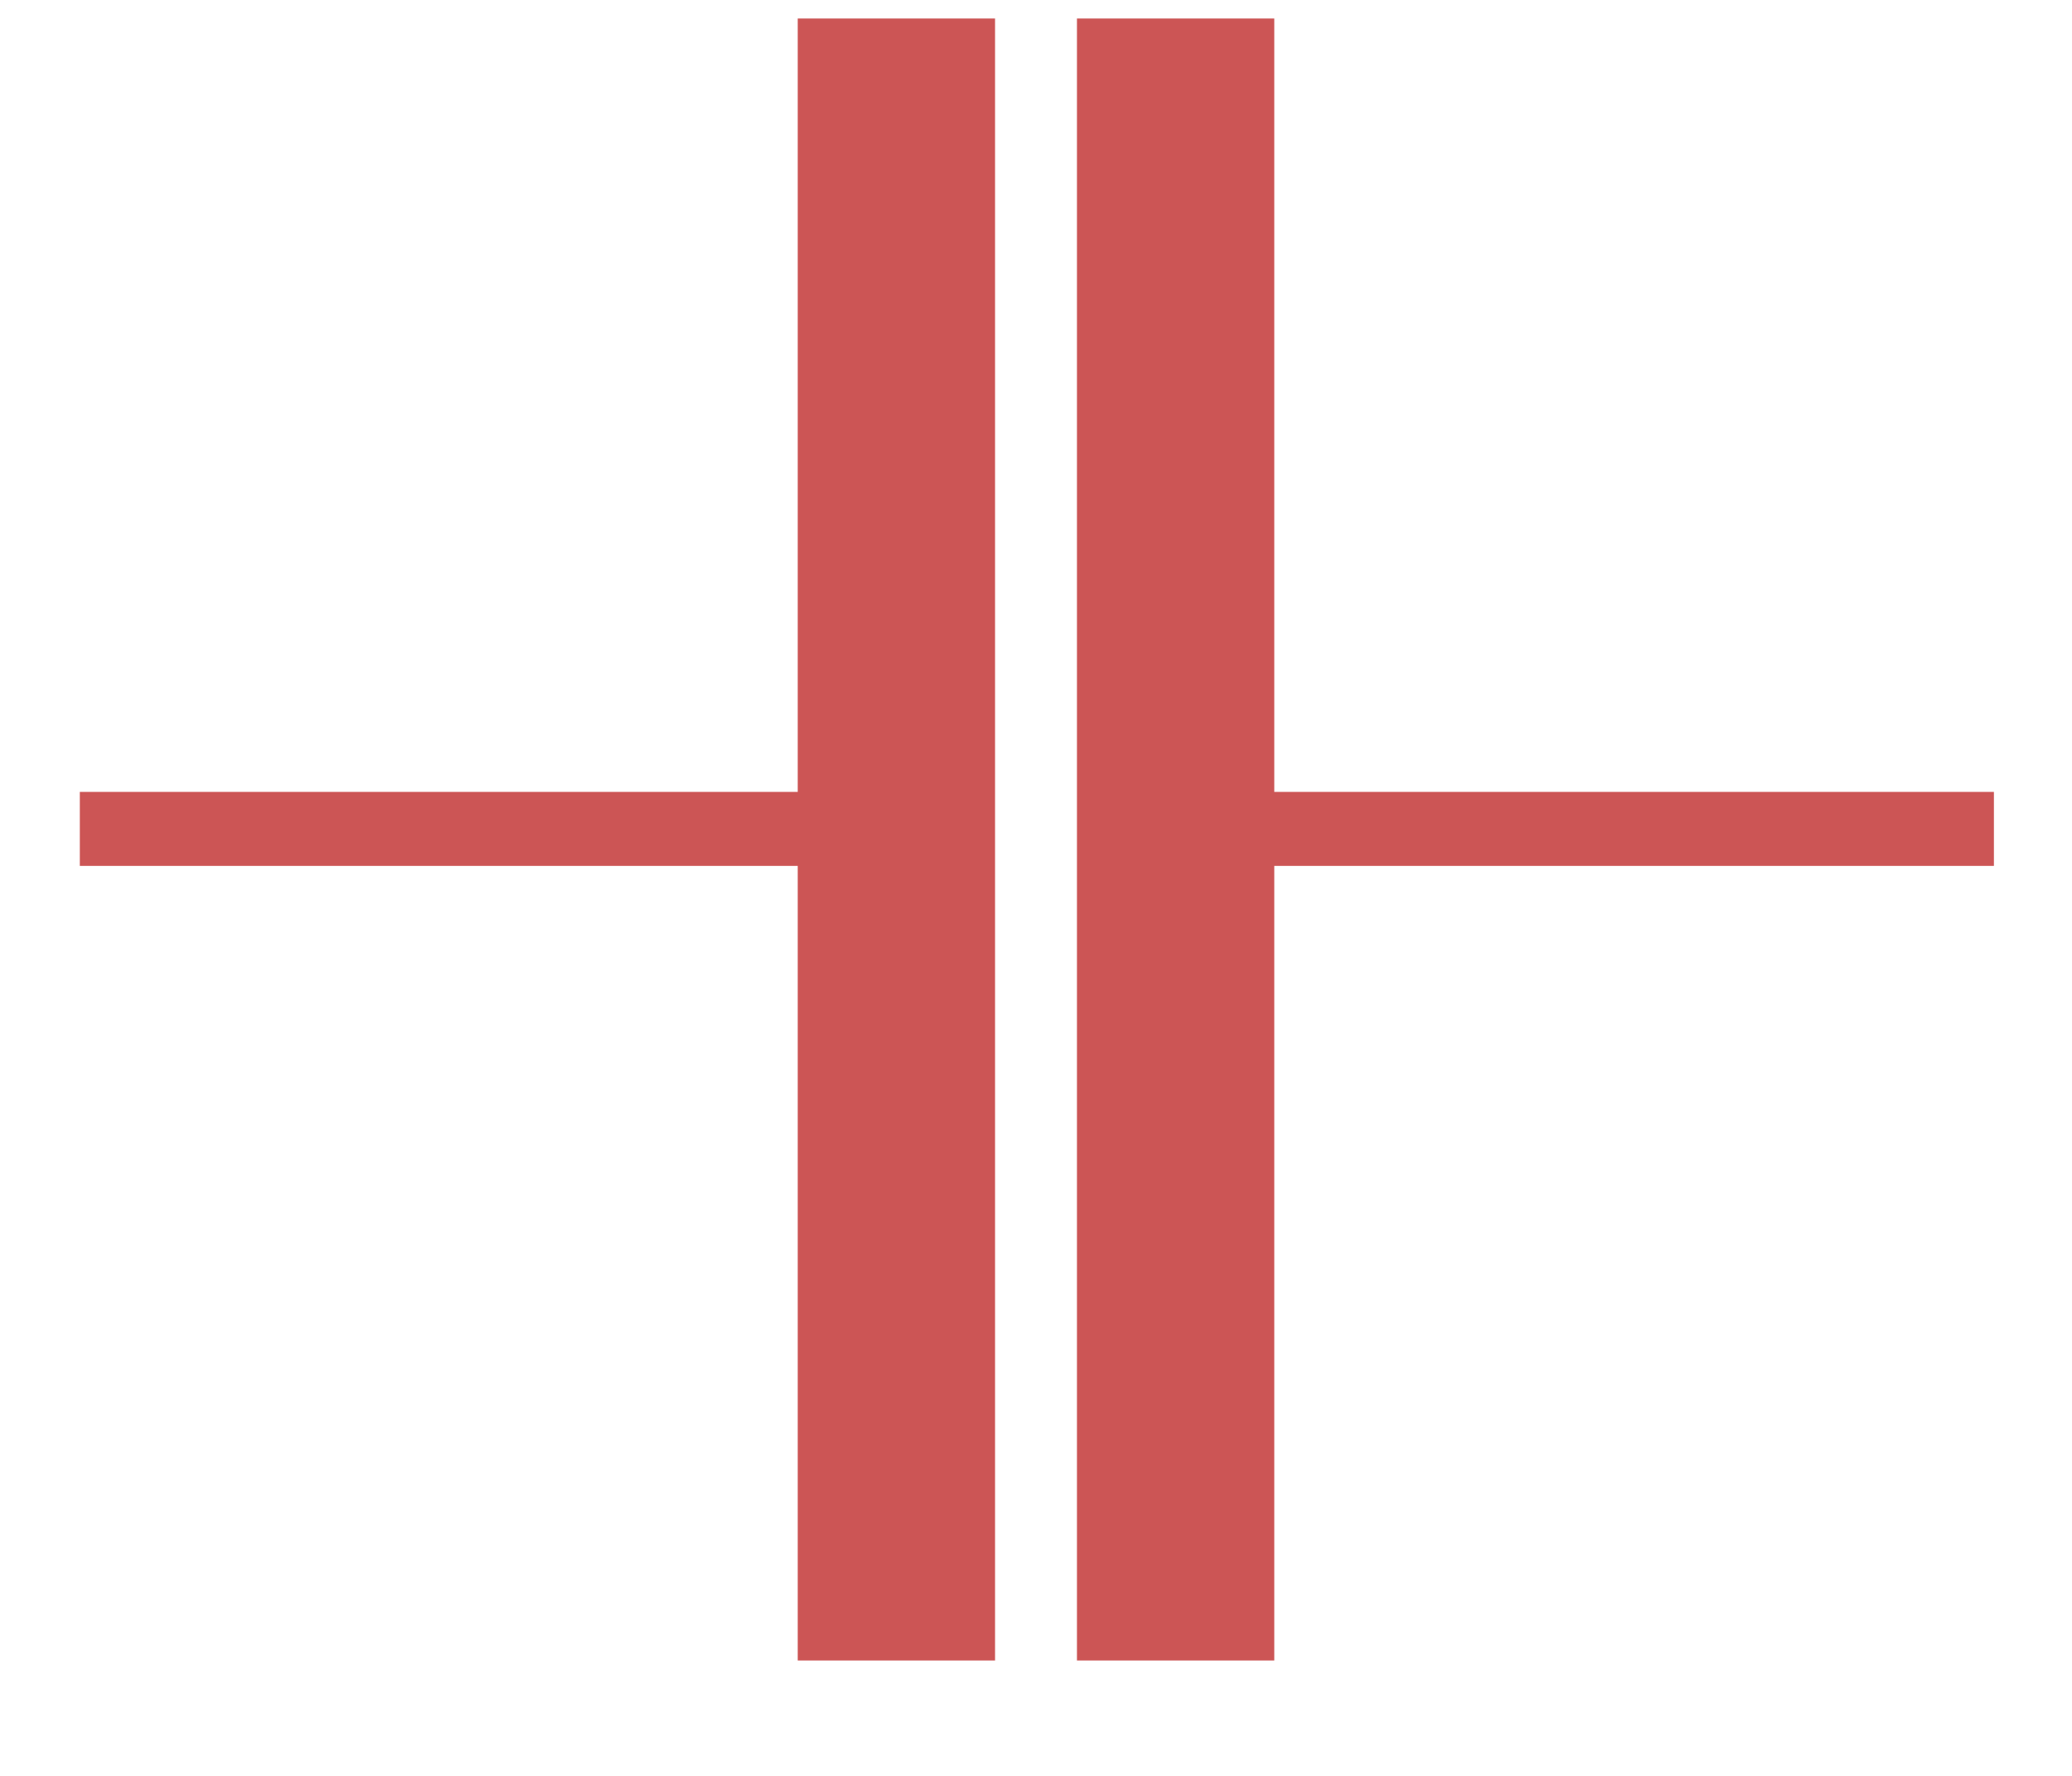
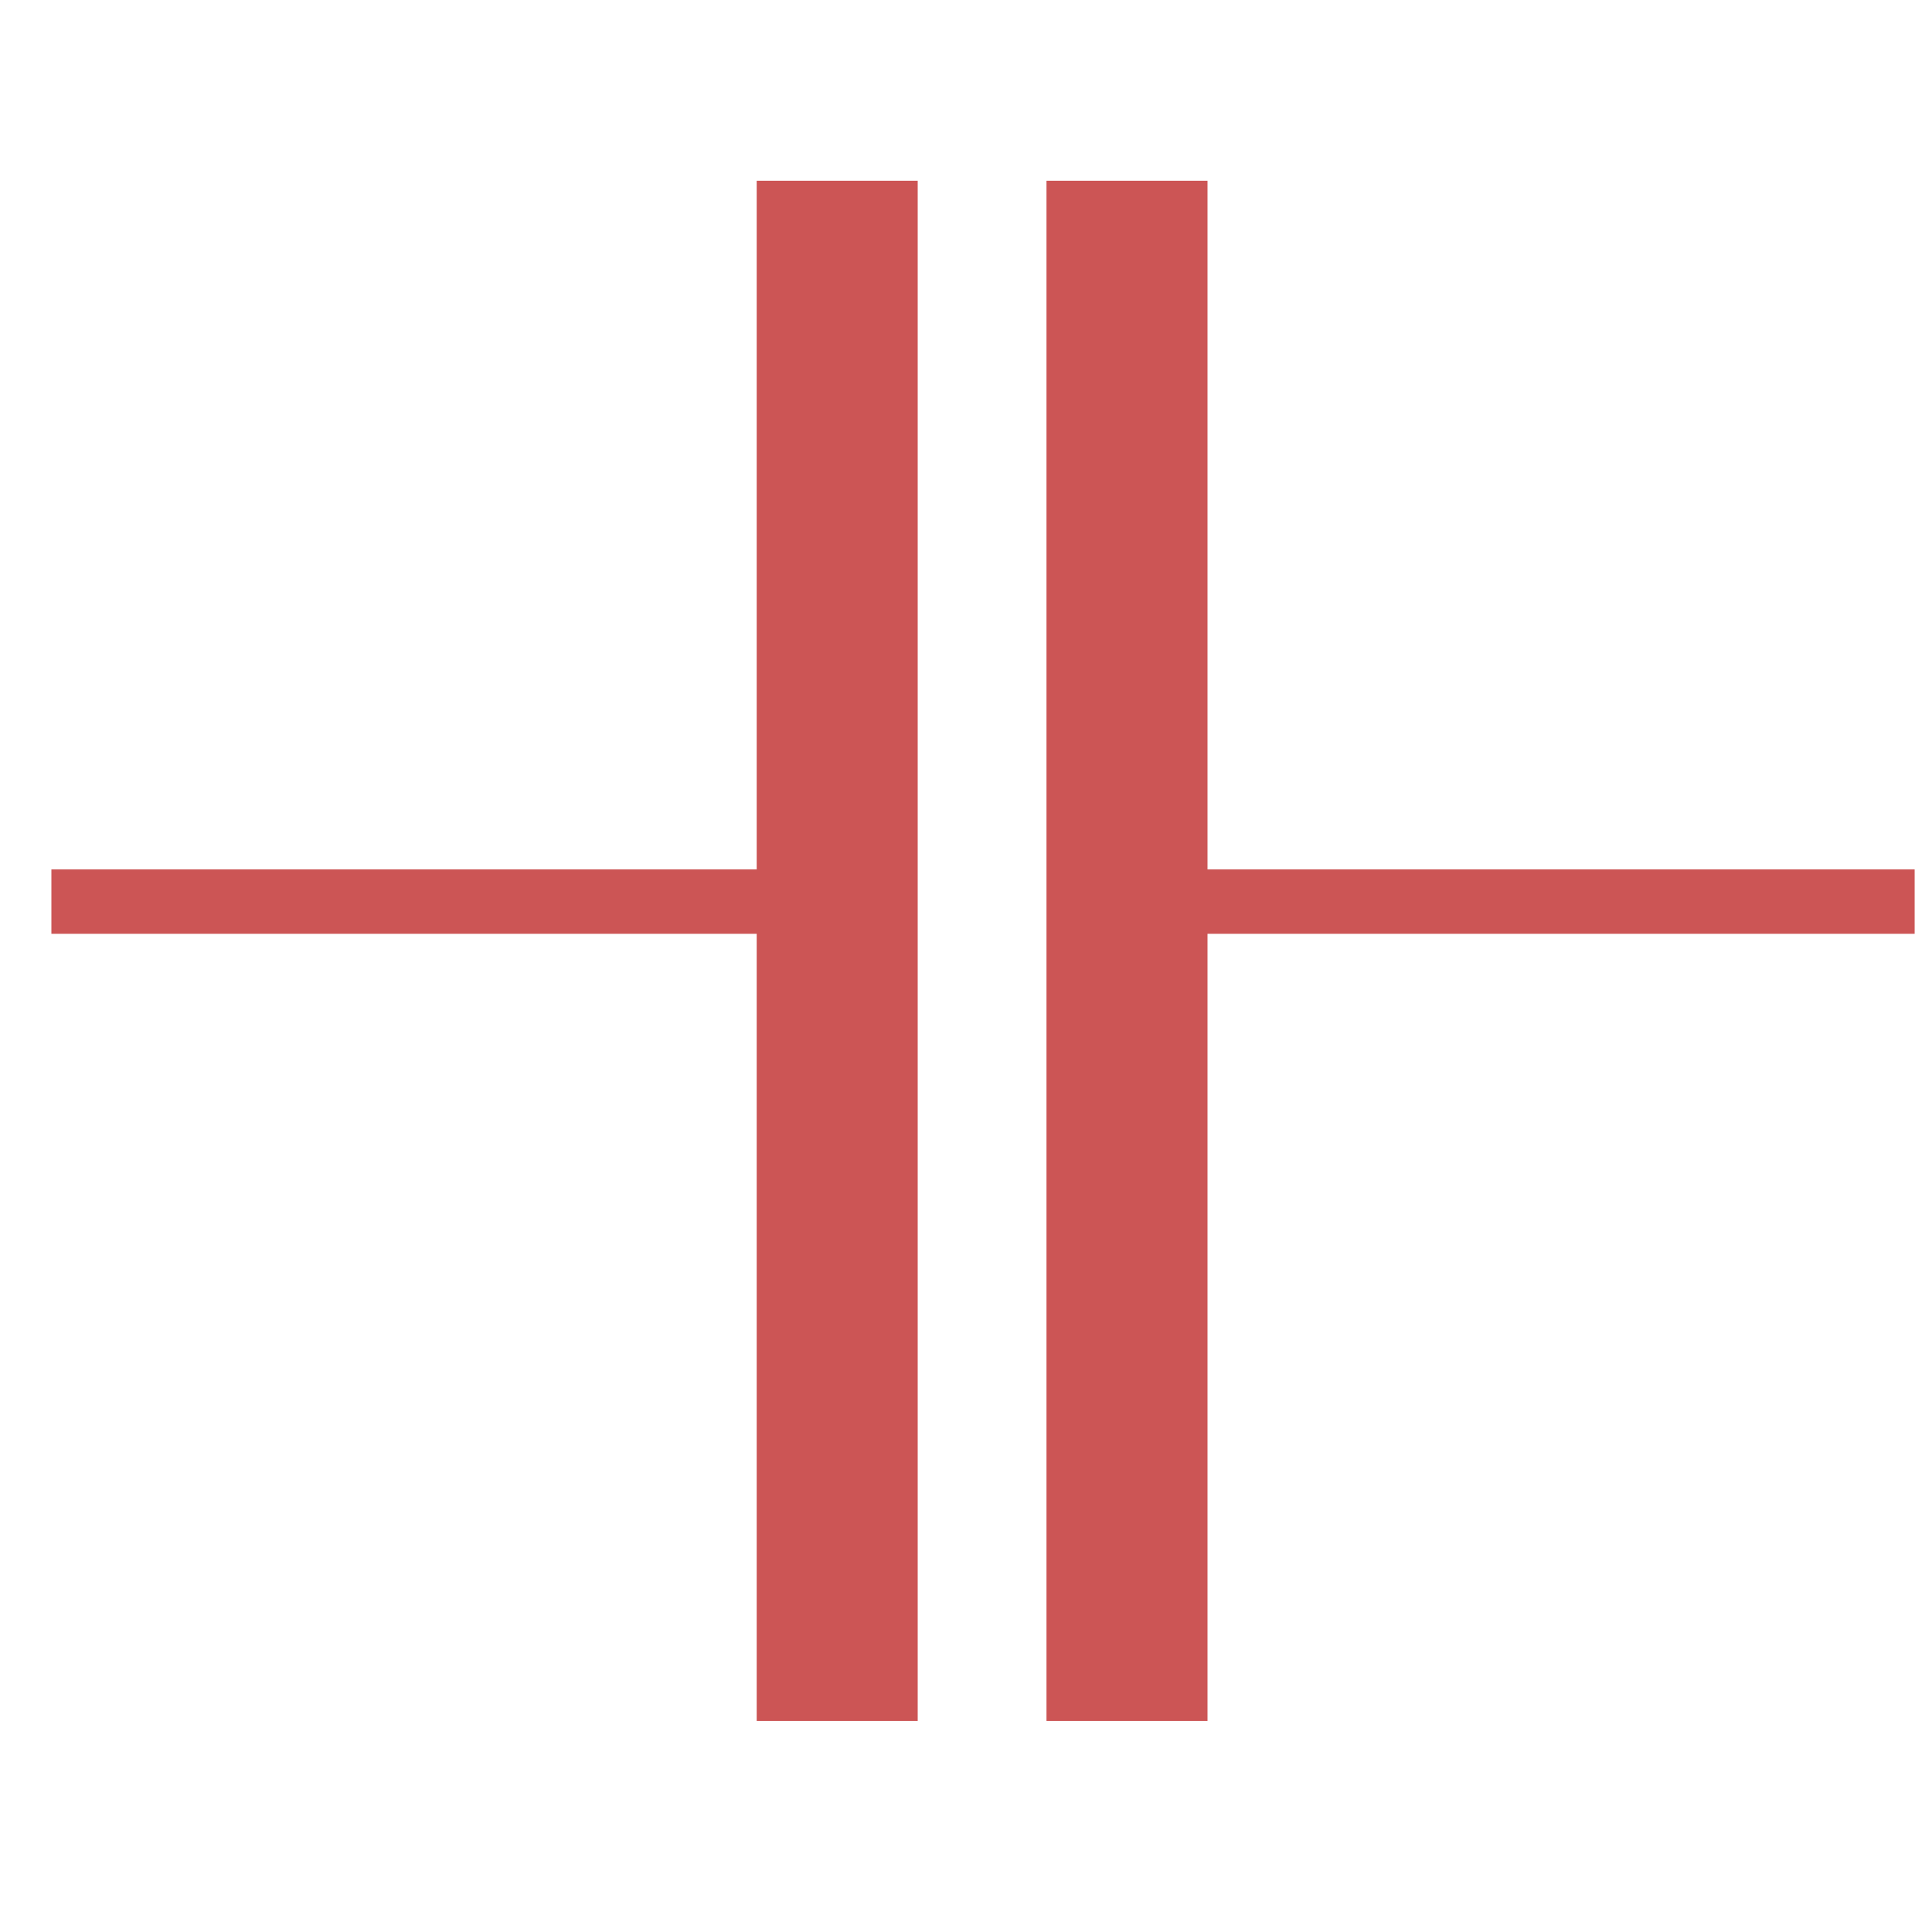
- <svg xmlns="http://www.w3.org/2000/svg" width="42px" height="36px" viewBox="0 0 42 36" version="1.1">
+ <svg xmlns="http://www.w3.org/2000/svg" width="60px" height="60px" viewBox="0 0 60 60" version="1.1">
  <defs />
-   <g id="Page-1" stroke="none" stroke-width="1" fill="none" fill-rule="evenodd" stroke-linecap="square">
-     <g id="category-icons" transform="translate(-140, 0)" stroke="#CC5555">
-       <g id="capacitors" transform="translate(142, 2)">
-         <path d="M0.368,14.803 L14.368,14.803" id="Line" stroke-width="1.5" />
-         <path d="M23.667,14.803 L37.667,14.803" id="Line-38" stroke-width="1.5" />
-         <path d="M16.17,0.375 L16.17,29.661" id="Line" stroke-width="4" />
-         <path d="M21.83,0.375 L21.83,29.661" id="Line-39" stroke-width="4" />
-       </g>
+   <g id="Page-1" stroke="none" stroke-width="1" fill="none" fill-rule="evenodd">
+     <g id="capacitors" transform="translate(1, 5)" stroke="#CC5555">
+       <path d="M0.596,23 L23.299,23" id="Line" stroke-width="2" />
+       <path d="M35.758,23 L58.461,23" id="Line-38" stroke-width="2" />
+       <path d="M25,0.613 L25,48.446" id="Line" stroke-width="5" />
+       <path d="M34,0.613 L34,48.446" id="Line-39" stroke-width="5" />
    </g>
  </g>
</svg>
